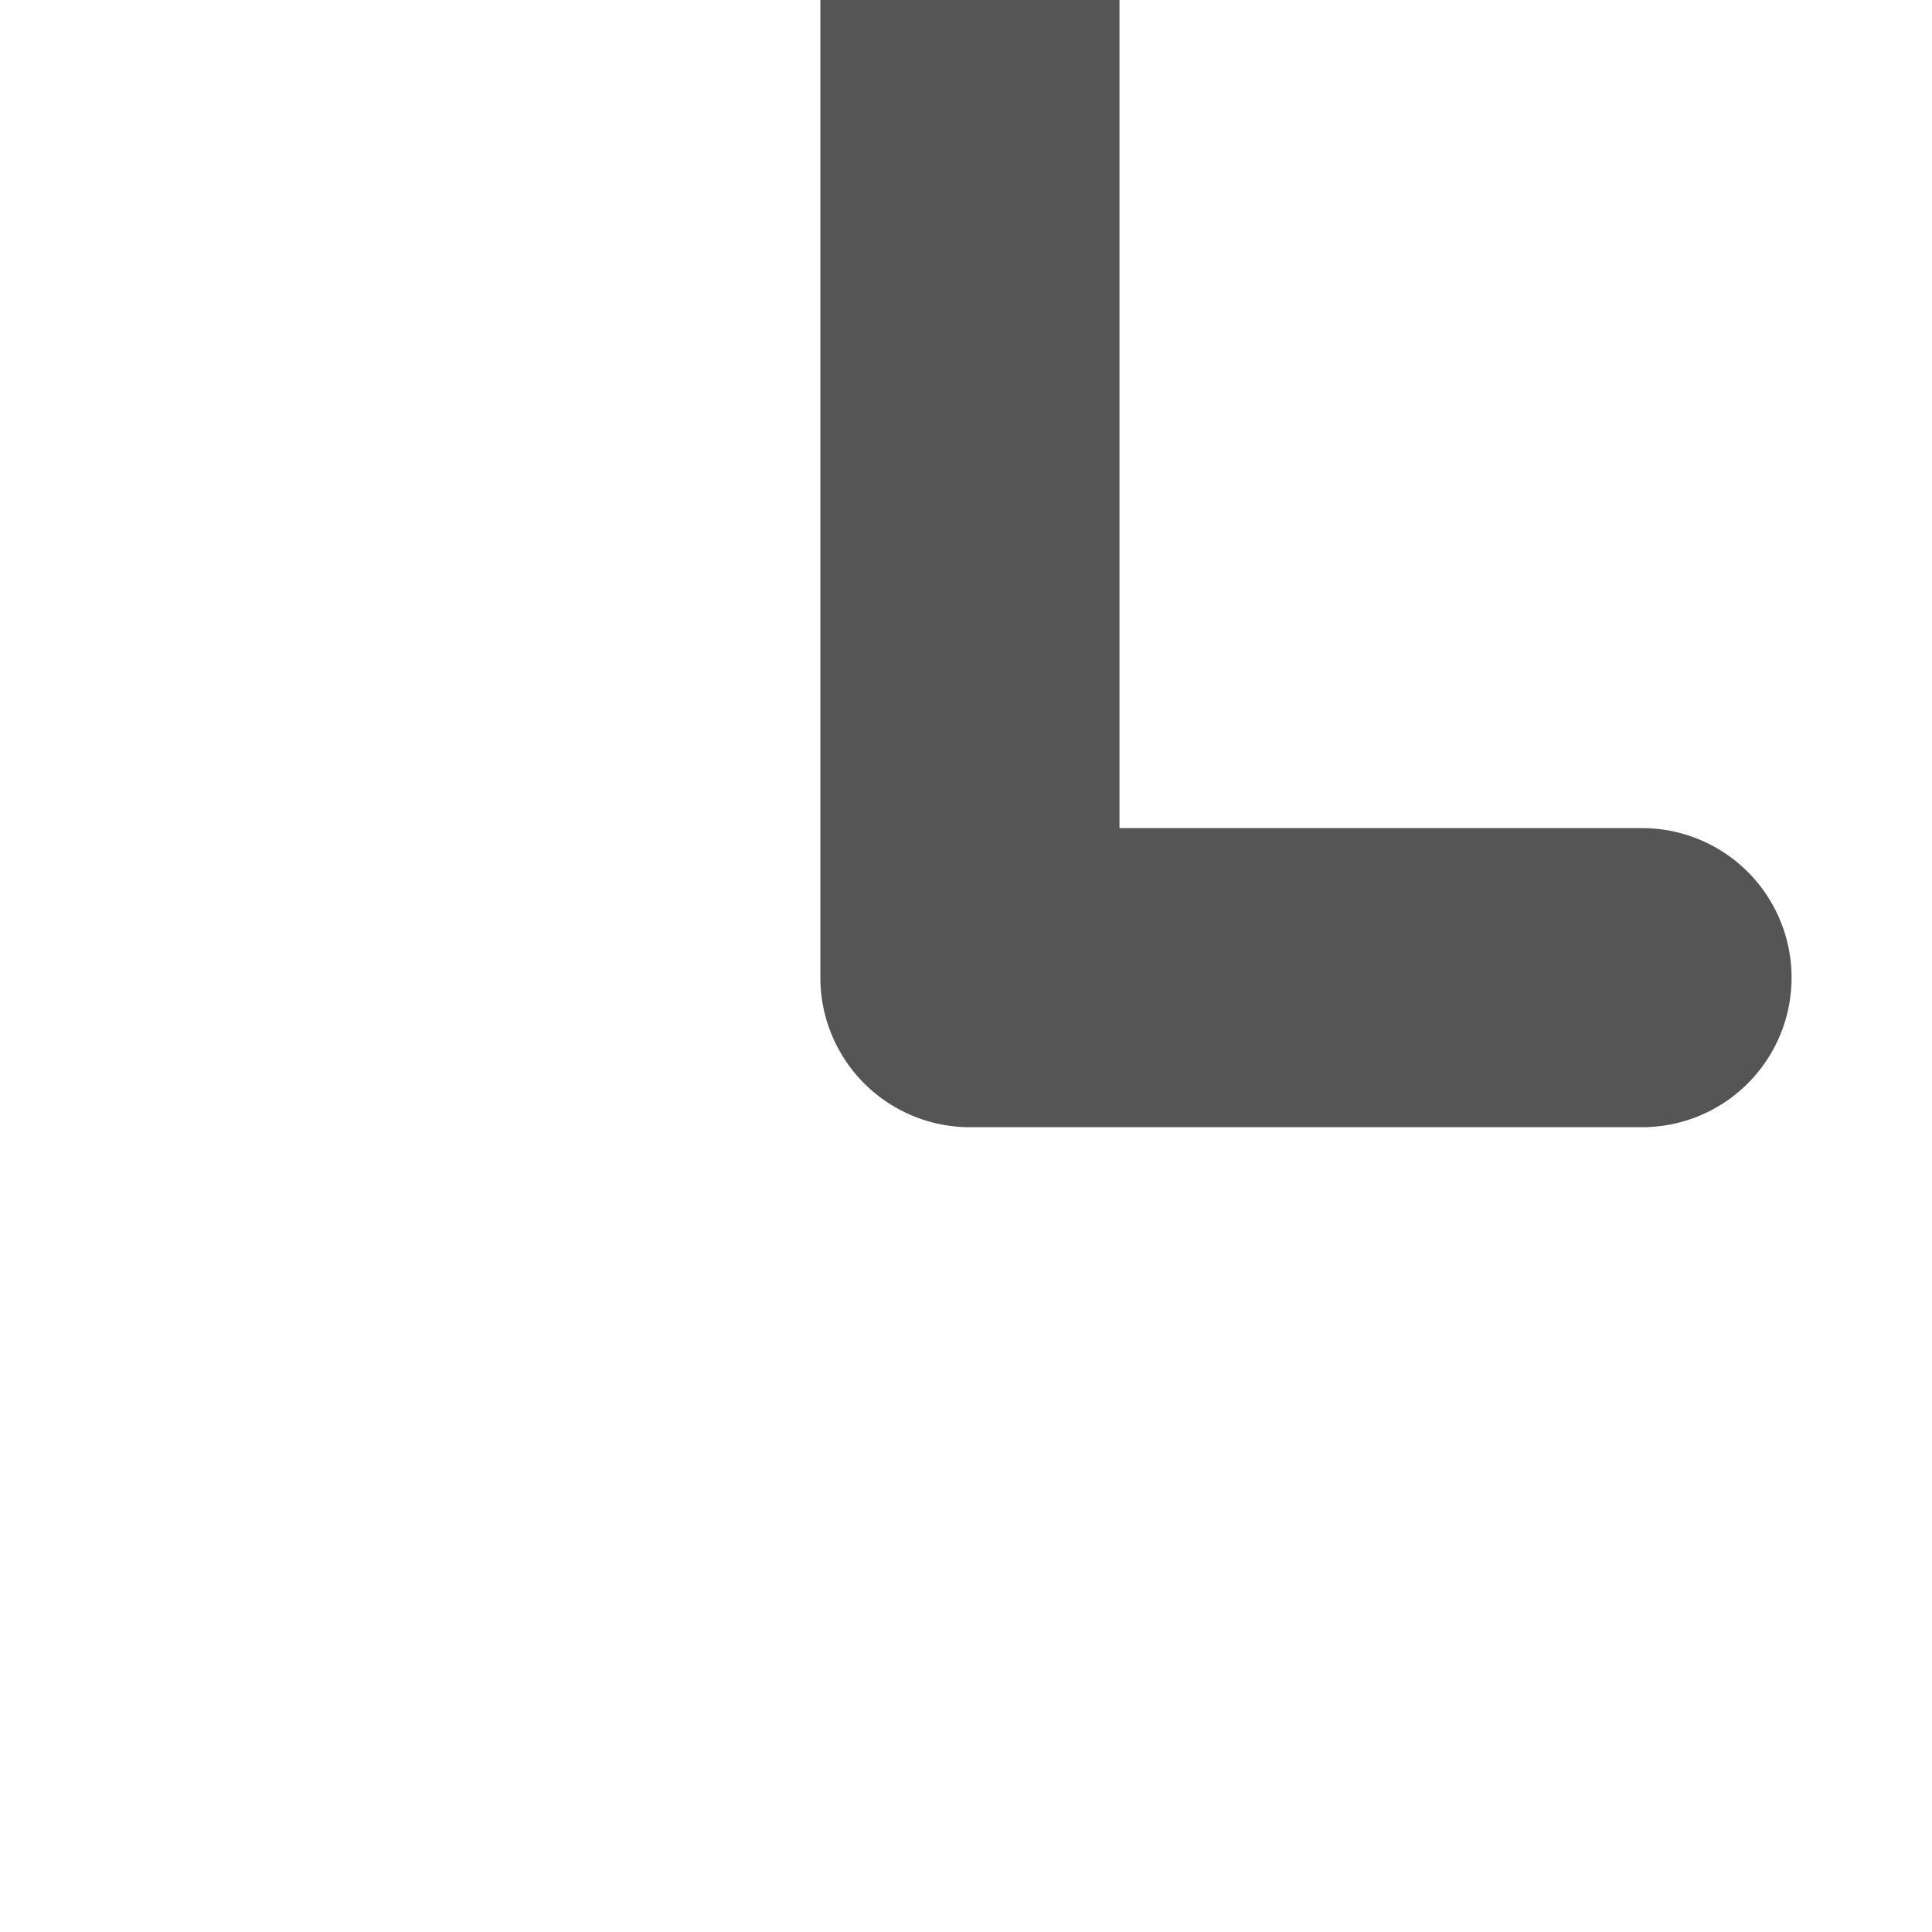
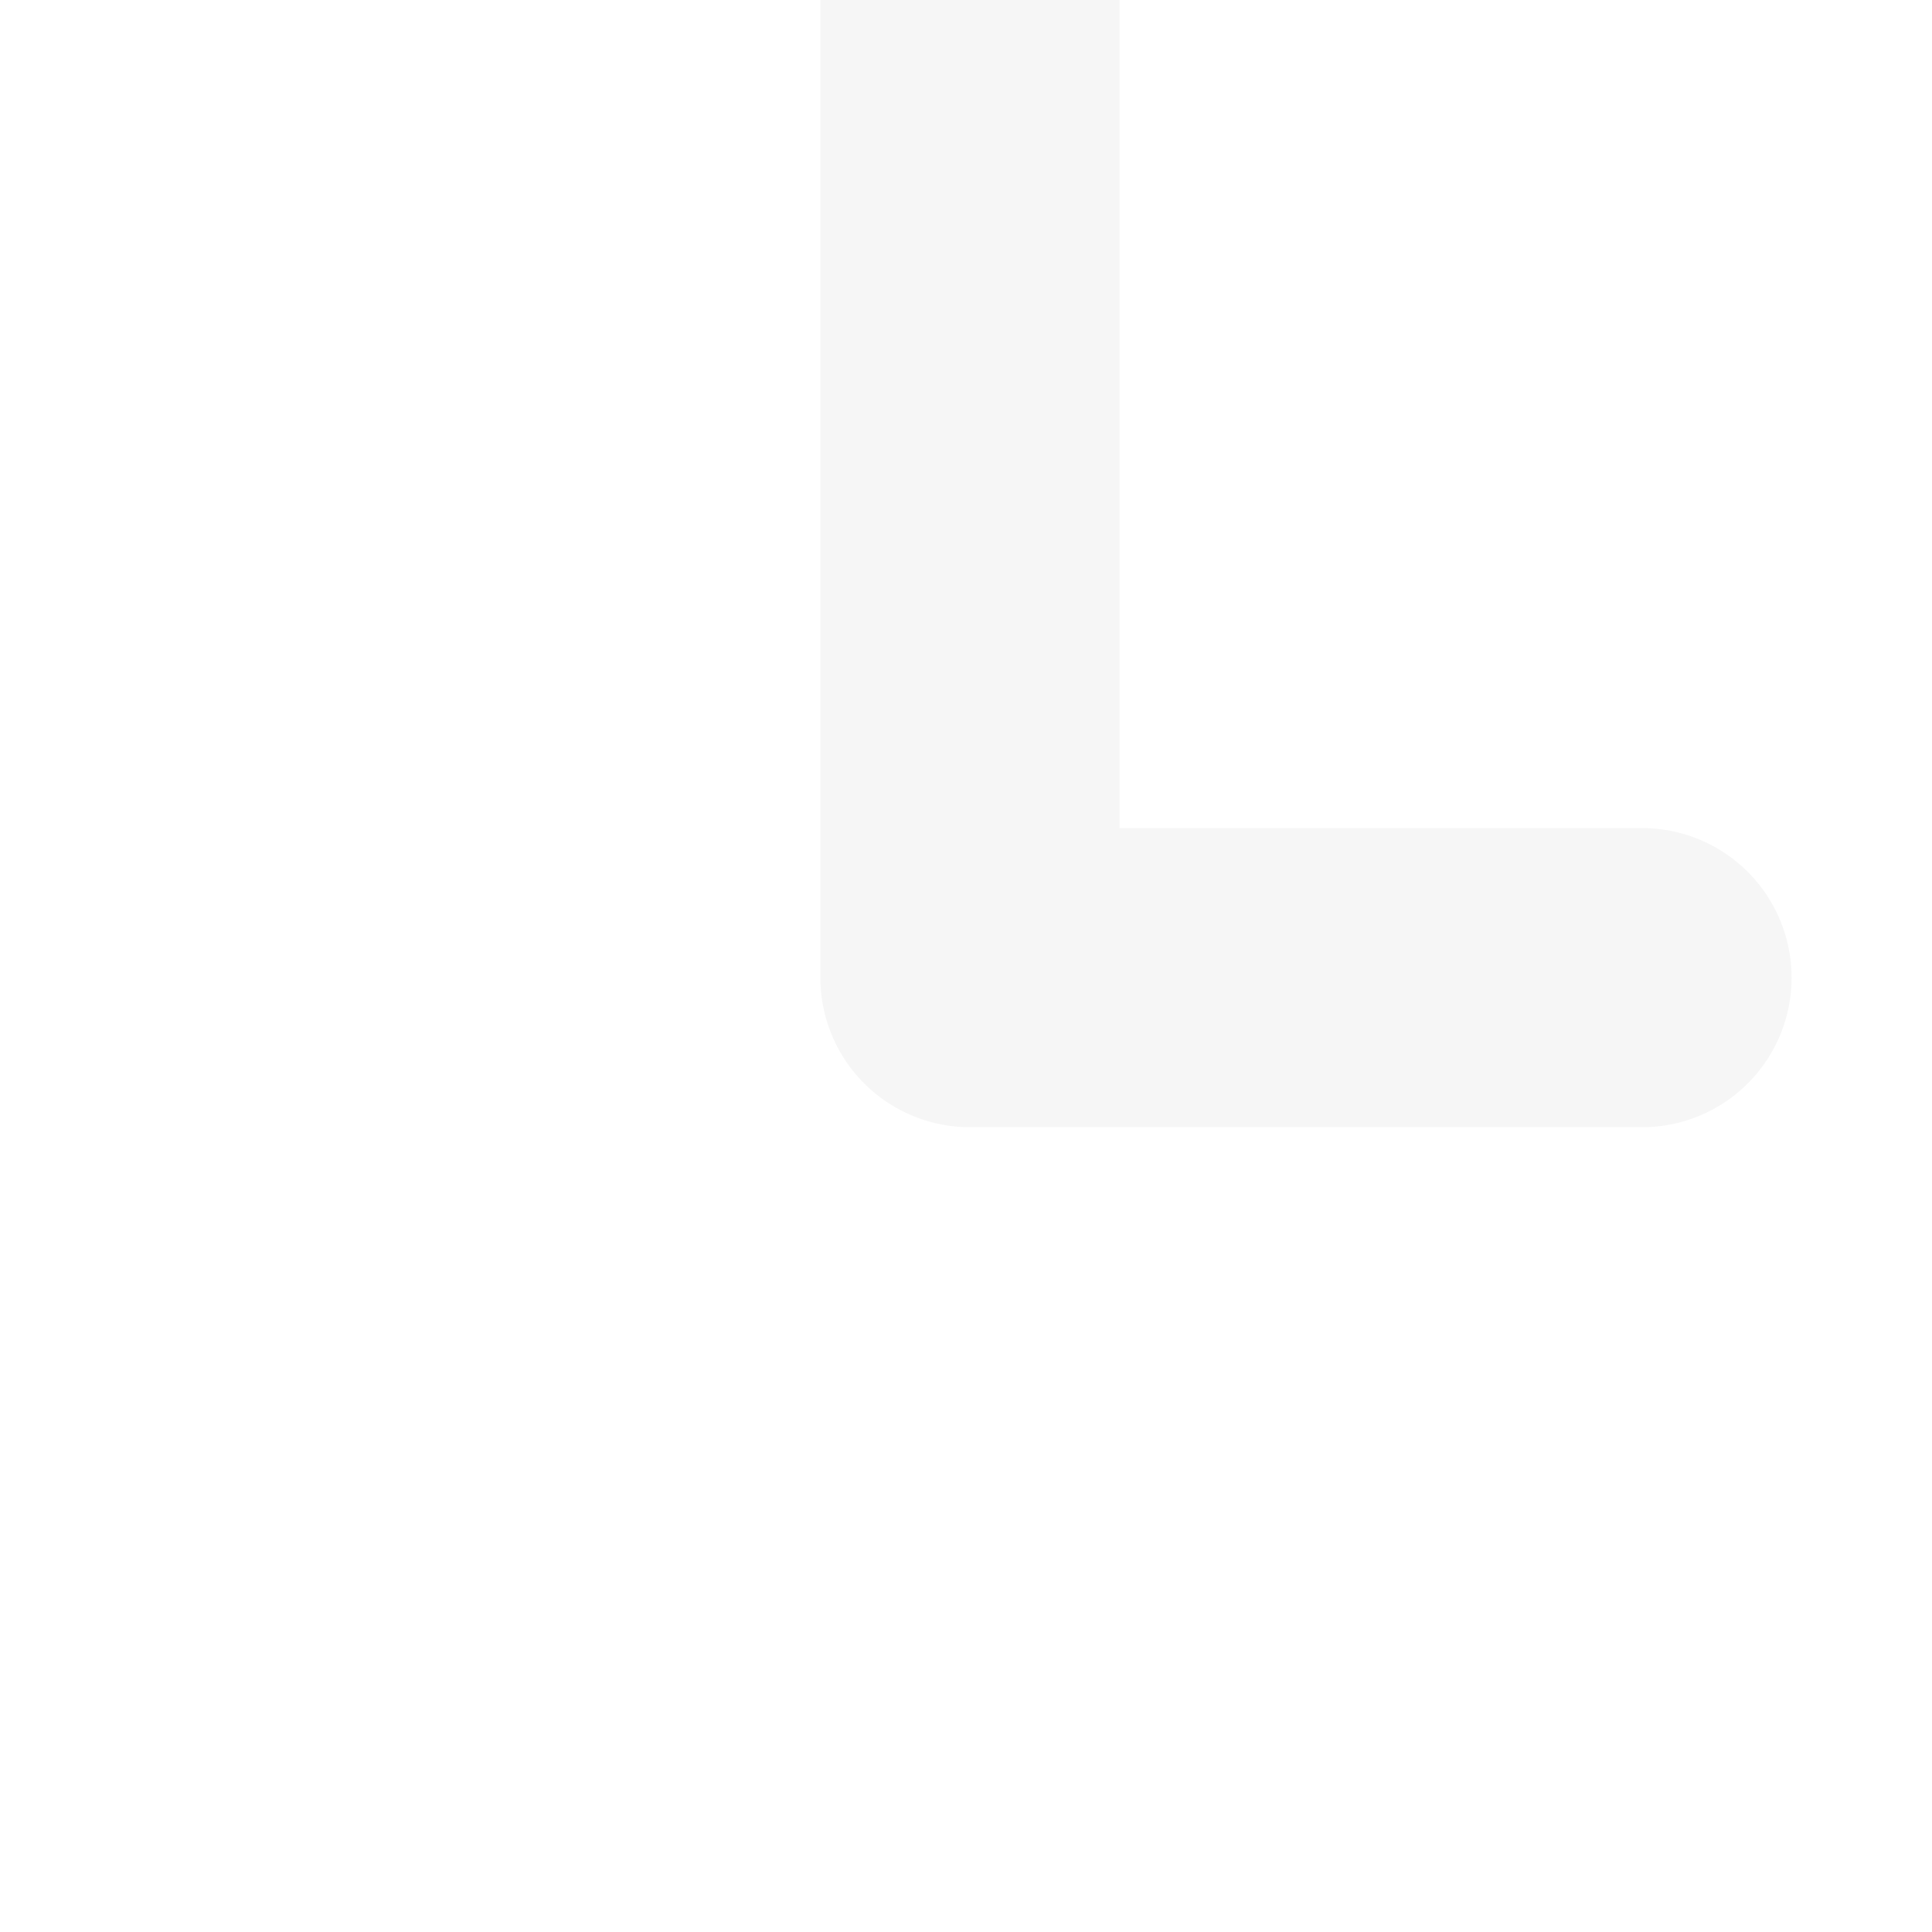
<svg xmlns="http://www.w3.org/2000/svg" width="64" height="64">
  <g>
    <g id="layer1">
-       <path fill="none" stroke="#555555" stroke-width="9.909" stroke-linecap="round" stroke-linejoin="round" stroke-miterlimit="4" marker-start="none" id="path3802-1-1-7" d="m54.394,32.386l-22.264,0l0,-32.749" />
+       <path fill="none" stroke="#F6F6F6" stroke-width="9.909" stroke-linecap="round" stroke-linejoin="round" stroke-miterlimit="4" marker-start="none" id="path3802-1-1-7" d="m54.394,32.386l-22.264,0l0,-32.749" />
    </g>
  </g>
</svg>
